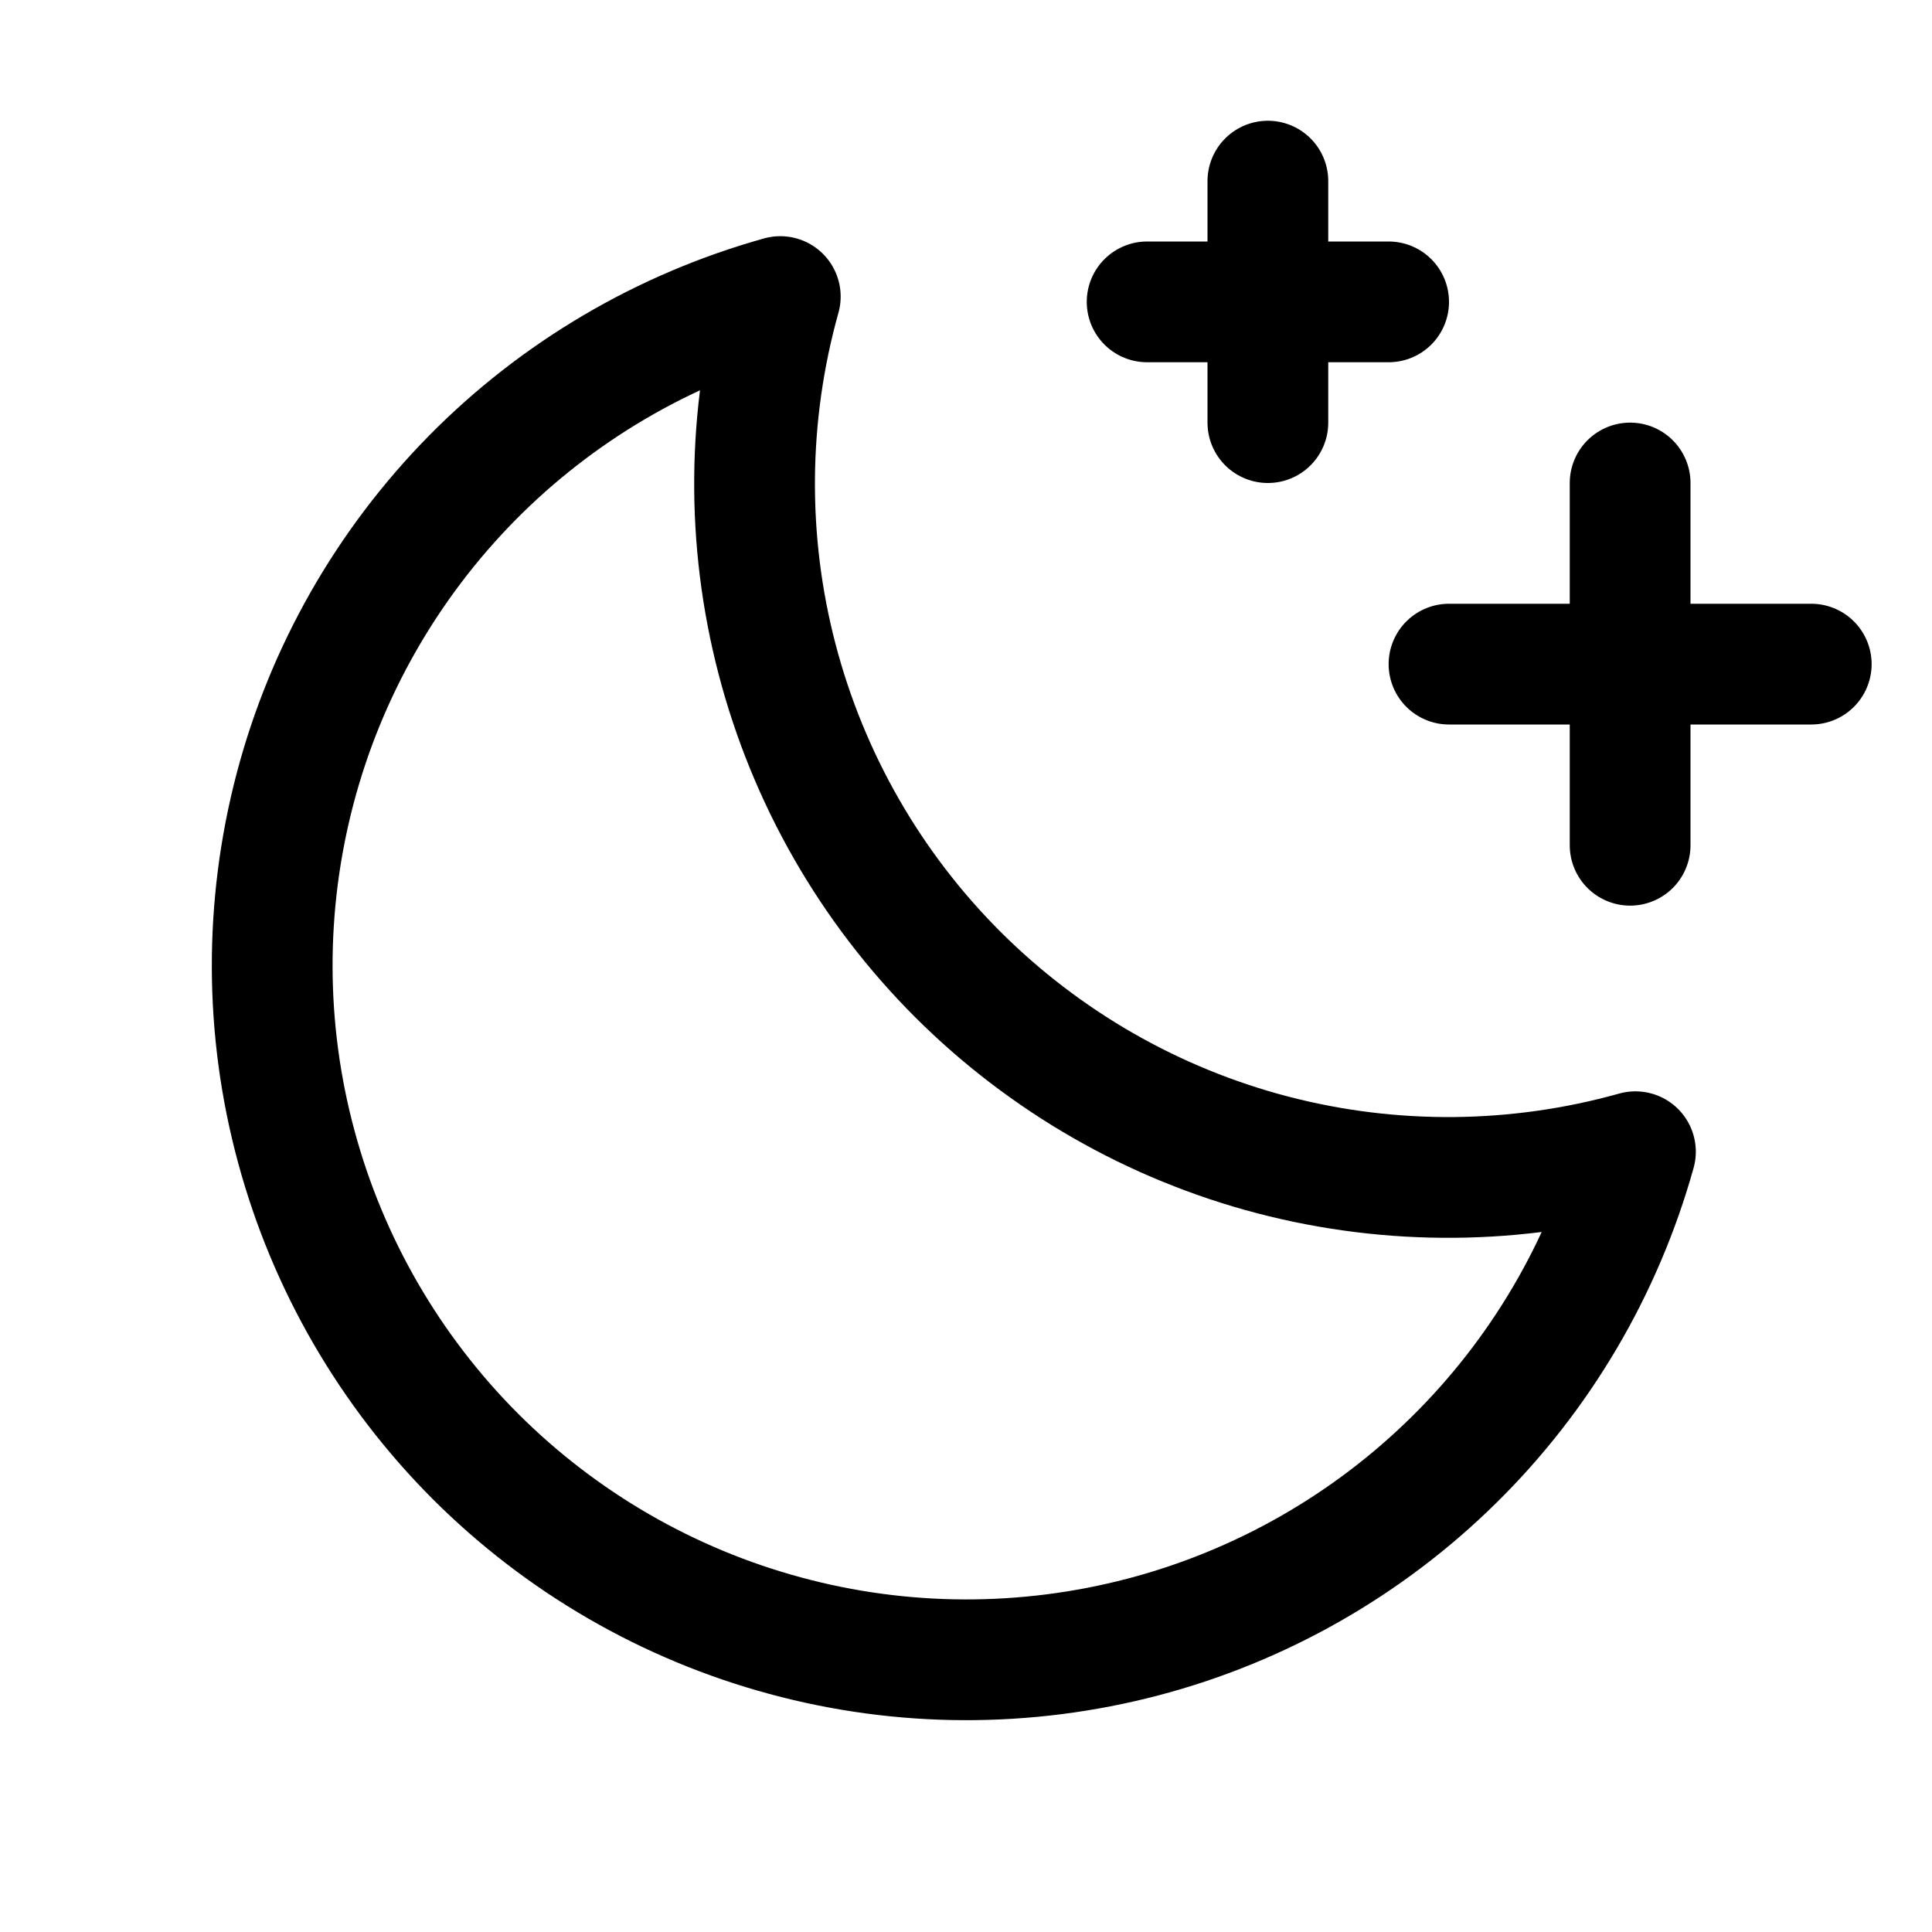
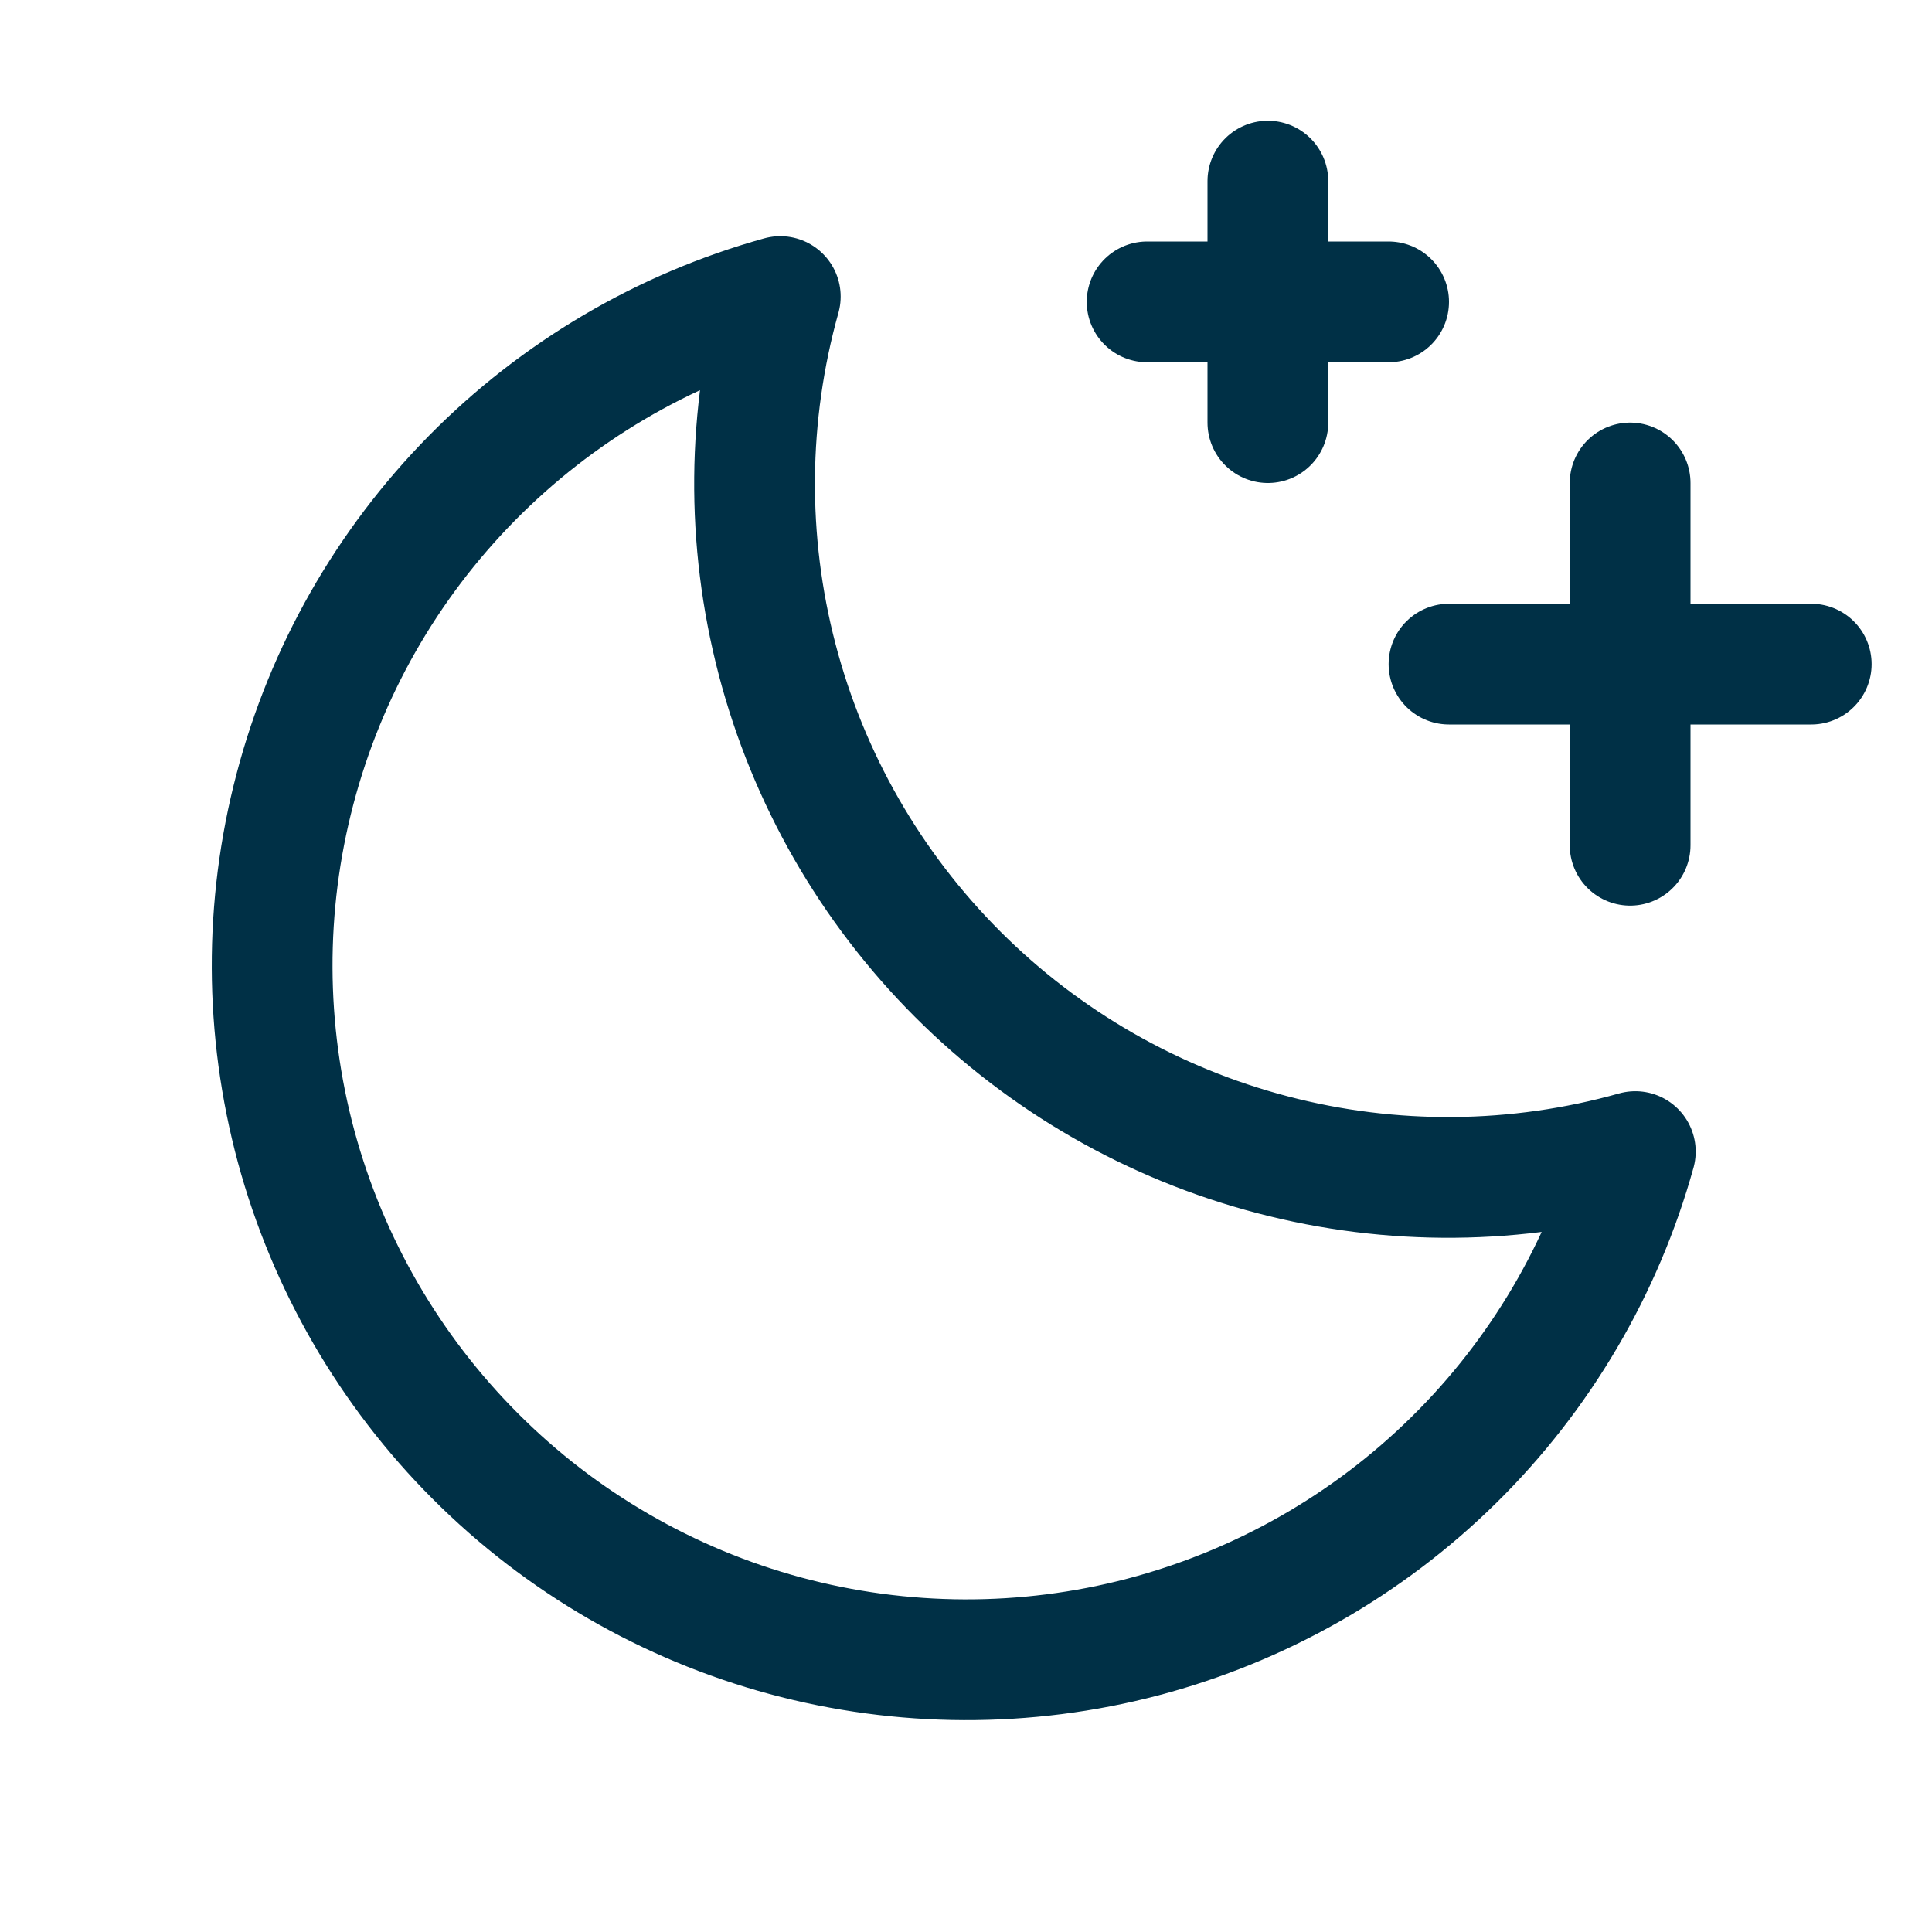
<svg xmlns="http://www.w3.org/2000/svg" width="16" height="16" viewBox="0 0 16 16" fill="none">
-   <path d="M13.5 7V4" stroke="black" stroke-linecap="round" stroke-linejoin="round" />
-   <path d="M15 5.5H12" stroke="black" stroke-linecap="round" stroke-linejoin="round" />
-   <path d="M10.5 1.5V3.5" stroke="black" stroke-linecap="round" stroke-linejoin="round" />
-   <path d="M11.5 2.5H9.5" stroke="black" stroke-linecap="round" stroke-linejoin="round" />
-   <path d="M13.544 9.538C12.562 9.813 11.525 9.822 10.538 9.564C9.552 9.306 8.652 8.789 7.931 8.069C7.21 7.348 6.694 6.448 6.436 5.461C6.178 4.475 6.187 3.438 6.462 2.456C5.495 2.726 4.614 3.244 3.909 3.959C3.204 4.675 2.698 5.563 2.443 6.534C2.188 7.506 2.191 8.528 2.454 9.497C2.716 10.467 3.228 11.351 3.938 12.062C4.649 12.772 5.533 13.284 6.503 13.546C7.472 13.809 8.494 13.812 9.466 13.557C10.437 13.302 11.325 12.796 12.04 12.091C12.756 11.386 13.274 10.505 13.544 9.538Z" stroke="black" stroke-linecap="round" stroke-linejoin="round" />
+   <path d="M13.5 7V4" stroke="#003046" stroke-linecap="round" stroke-linejoin="round" />
+   <path d="M15 5.5H12" stroke="#003046" stroke-linecap="round" stroke-linejoin="round" />
+   <path d="M10.5 1.5V3.5" stroke="#003046" stroke-linecap="round" stroke-linejoin="round" />
+   <path d="M11.5 2.5H9.5" stroke="#003046" stroke-linecap="round" stroke-linejoin="round" />
+   <path d="M13.543 9.537C12.562 9.813 11.524 9.822 10.538 9.563C9.552 9.305 8.652 8.789 7.931 8.068C7.21 7.347 6.694 6.448 6.436 5.461C6.178 4.475 6.187 3.438 6.462 2.456C5.494 2.725 4.614 3.244 3.909 3.959C3.203 4.675 2.698 5.562 2.443 6.534C2.187 7.506 2.191 8.527 2.453 9.497C2.716 10.467 3.228 11.351 3.938 12.061C4.648 12.772 5.533 13.284 6.502 13.546C7.472 13.808 8.494 13.812 9.465 13.557C10.437 13.301 11.325 12.796 12.04 12.091C12.756 11.386 13.274 10.505 13.543 9.537Z" stroke="#003046" stroke-linecap="round" stroke-linejoin="round" />
</svg>
